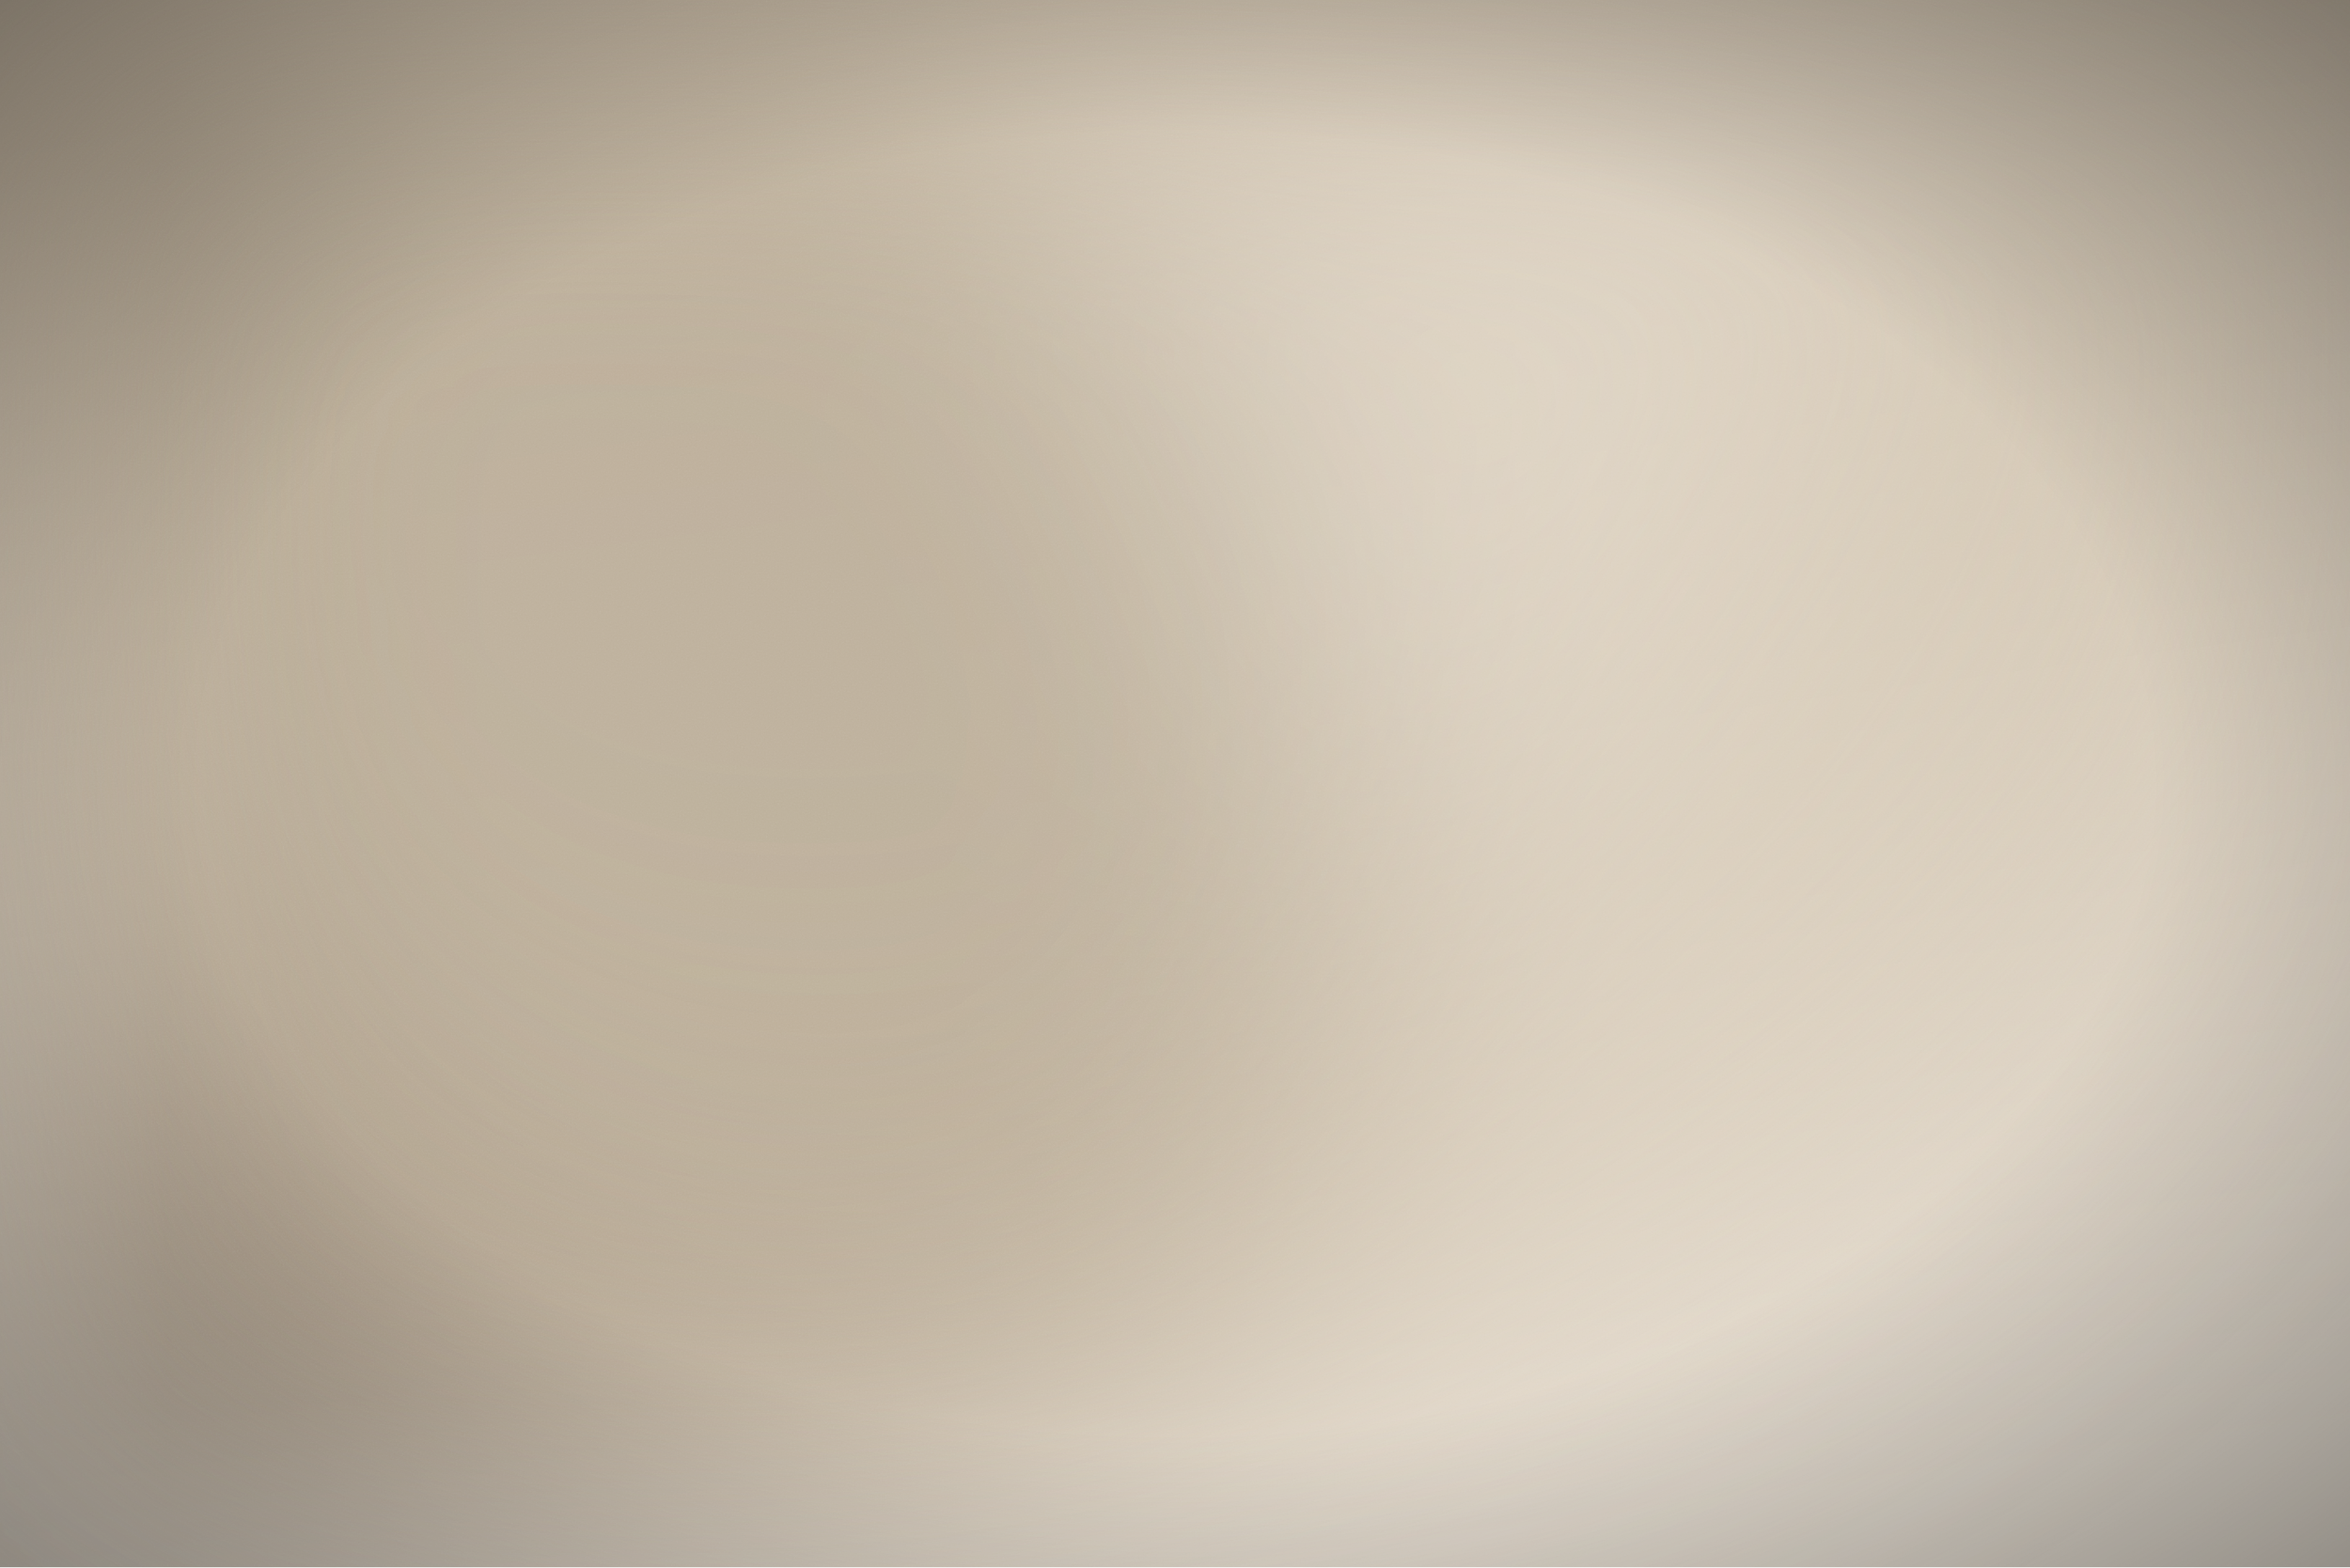
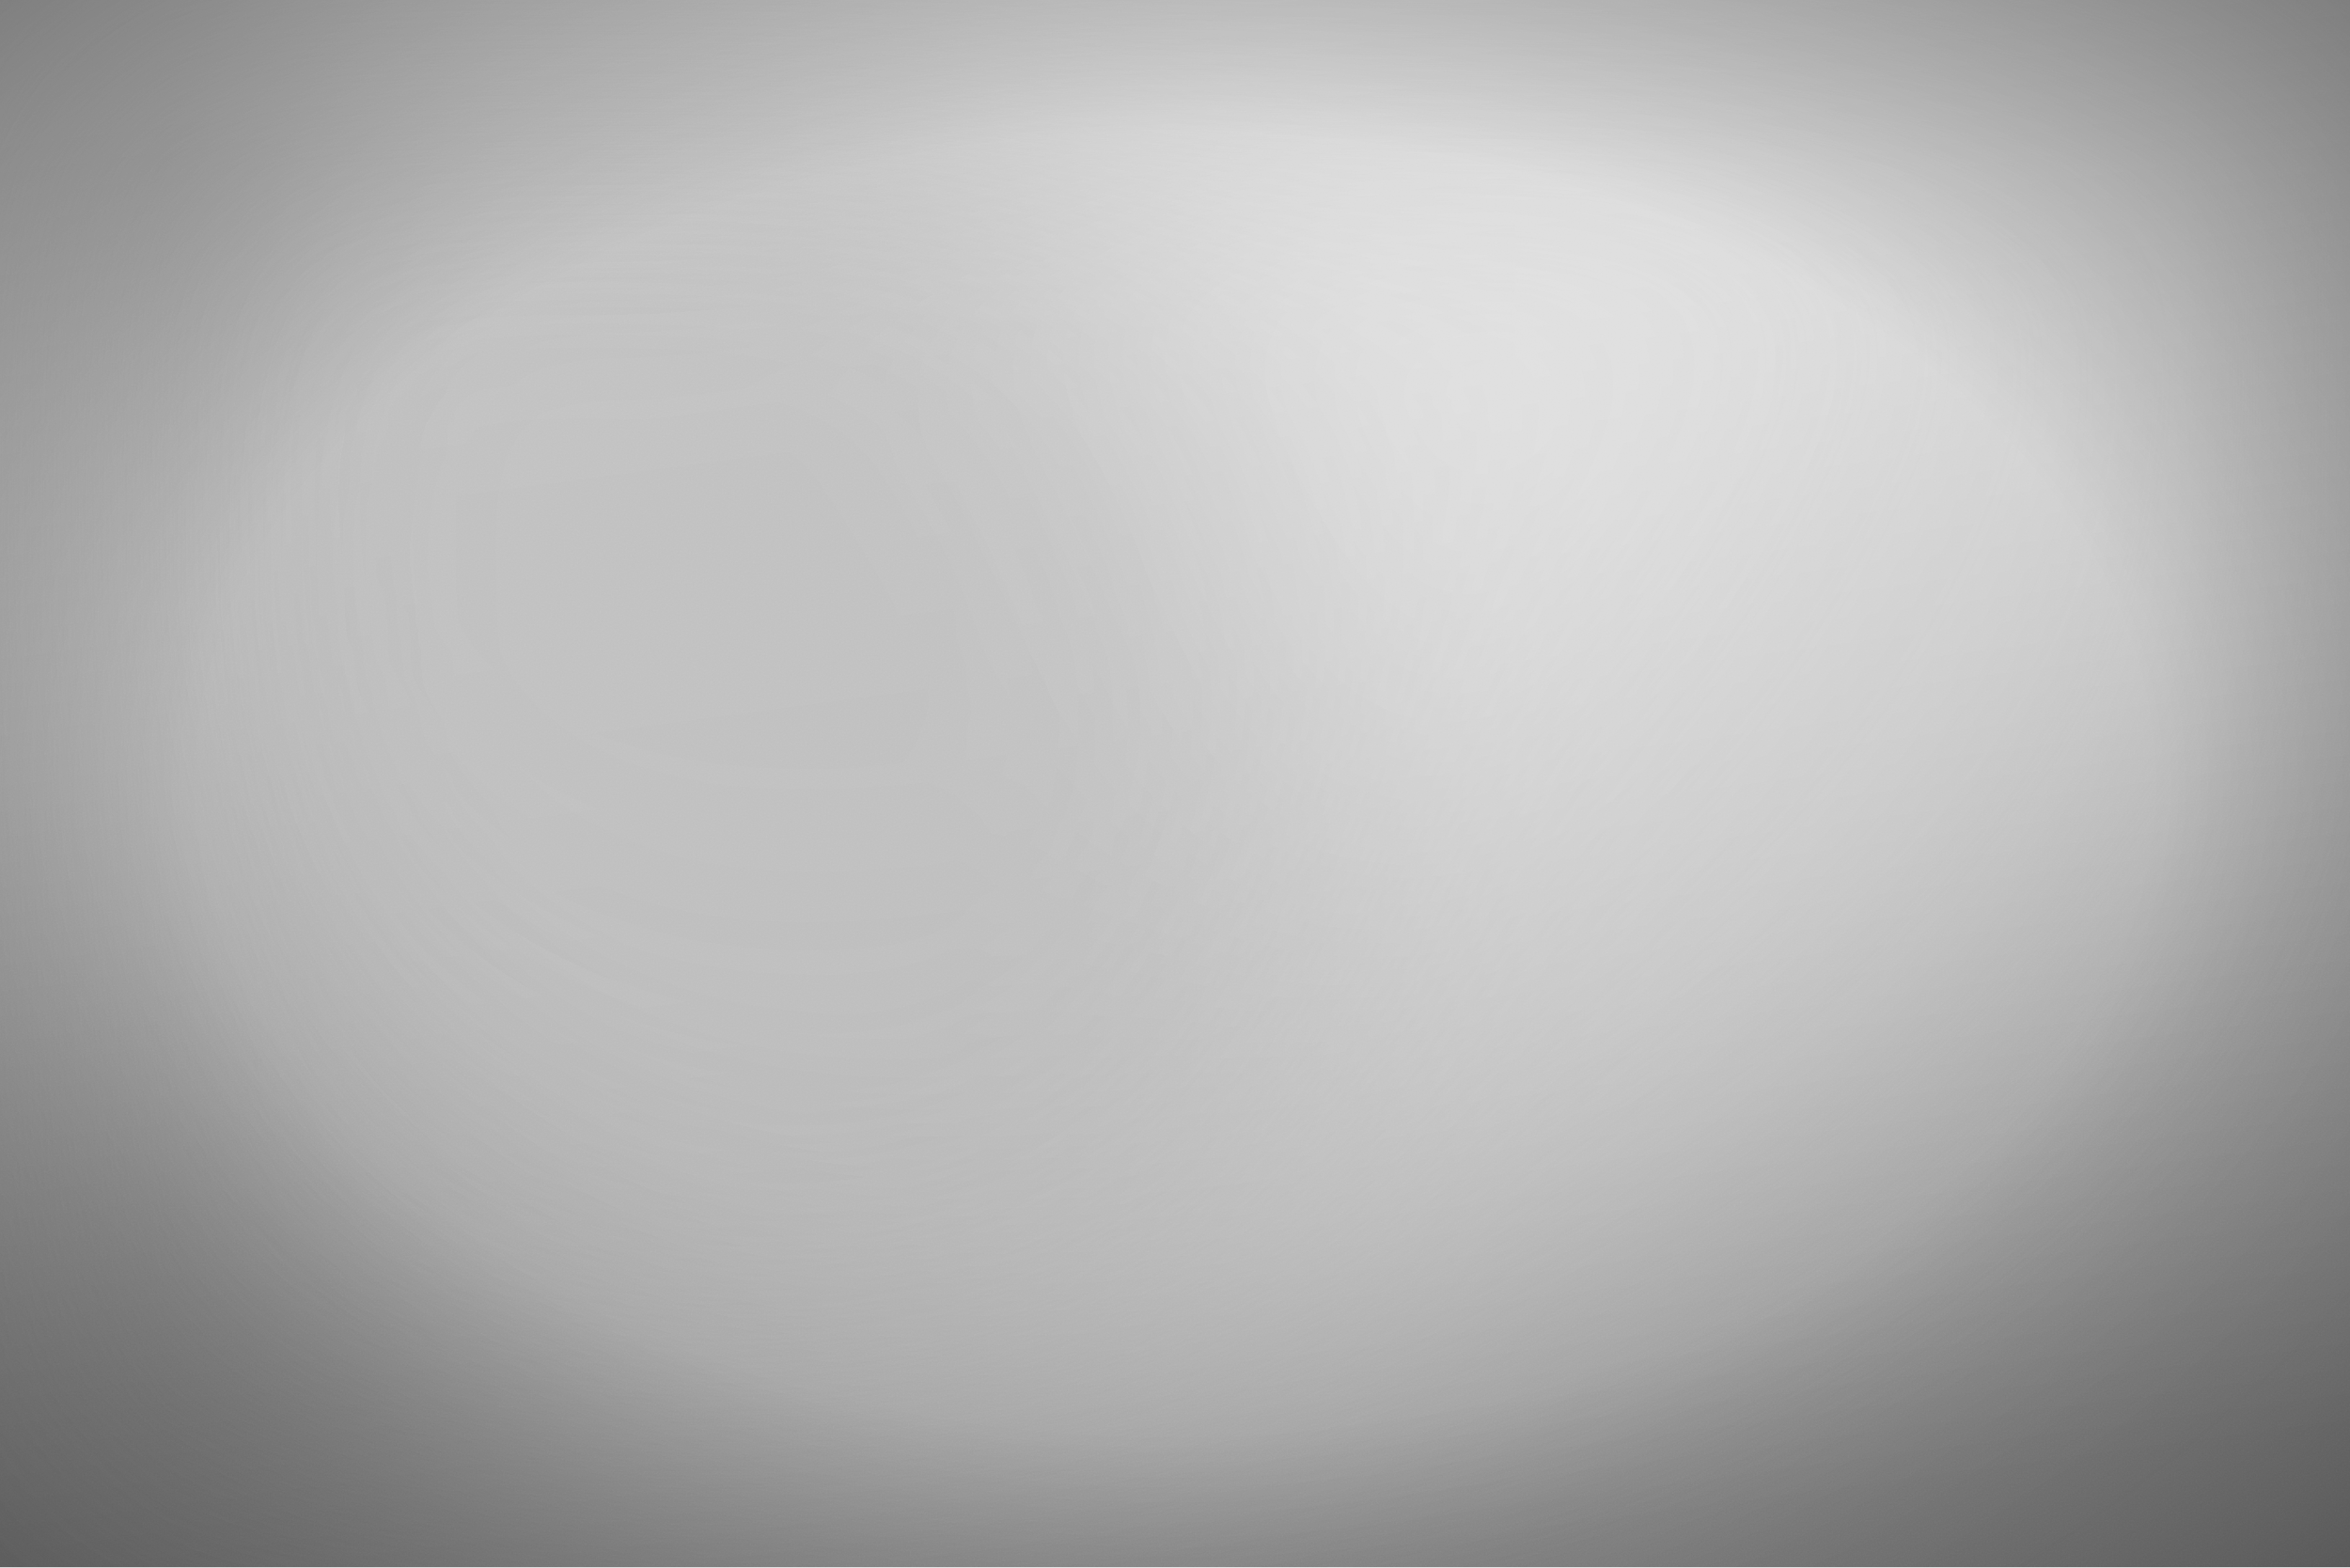
<svg xmlns="http://www.w3.org/2000/svg" viewBox="0 0 1600 1067" width="1600" height="1067" role="img" aria-hidden="true" preserveAspectRatio="xMidYMid slice">
  <defs>
    <linearGradient id="g" x1="59.8%" y1="99.0%" x2="40.2%" y2="1.0%">
-       <stop offset="0%" stop-color="#e6ded2" />
-       <stop offset="100%" stop-color="#c3b5a1" />
+       <stop offset="0%" stop-color="#8a8a8a" />
+       <stop offset="100%" stop-color="#c9c9c9" />
    </linearGradient>
    <filter id="soft" x="-25%" y="-25%" width="150%" height="150%">
      <feGaussianBlur stdDeviation="120" />
    </filter>
    <filter id="grain">
      <feTurbulence type="fractalNoise" baseFrequency="0.9" numOctaves="3" stitchTiles="stitch" />
      <feColorMatrix type="saturate" values="0" />
    </filter>
    <radialGradient id="vig" cx="50%" cy="50%" r="75%">
      <stop offset="55%" stop-color="#000" stop-opacity="0" />
      <stop offset="100%" stop-color="#000" stop-opacity="0.42" />
    </radialGradient>
  </defs>
  <rect width="1600" height="1067" fill="url(#g)" />
  <g filter="url(#soft)">
-     <ellipse cx="593" cy="30" rx="740" ry="694" transform="rotate(127 593 30)" fill="#fdfbf7" opacity="0.45" />
-     <ellipse cx="27" cy="309" rx="986" ry="611" transform="rotate(34 27 309)" fill="#7d6a52" opacity="0.63" />
-     <ellipse cx="869" cy="251" rx="852" ry="680" transform="rotate(143 869 251)" fill="#dccfbb" opacity="0.48" />
+     <ellipse cx="593" cy="30" rx="740" ry="694" transform="rotate(127 593 30)" fill="#e6e6e6" opacity="0.45" />
+     <ellipse cx="27" cy="309" rx="986" ry="611" transform="rotate(34 27 309)" fill="#6f6f6f" opacity="0.63" />
+     <ellipse cx="869" cy="251" rx="852" ry="680" transform="rotate(143 869 251)" fill="#f7f7f7" opacity="0.48" />
  </g>
  <rect width="1600" height="1067" filter="url(#grain)" opacity="0.10" style="mix-blend-mode:overlay" />
  <rect width="1600" height="1067" fill="url(#vig)" />
</svg>
